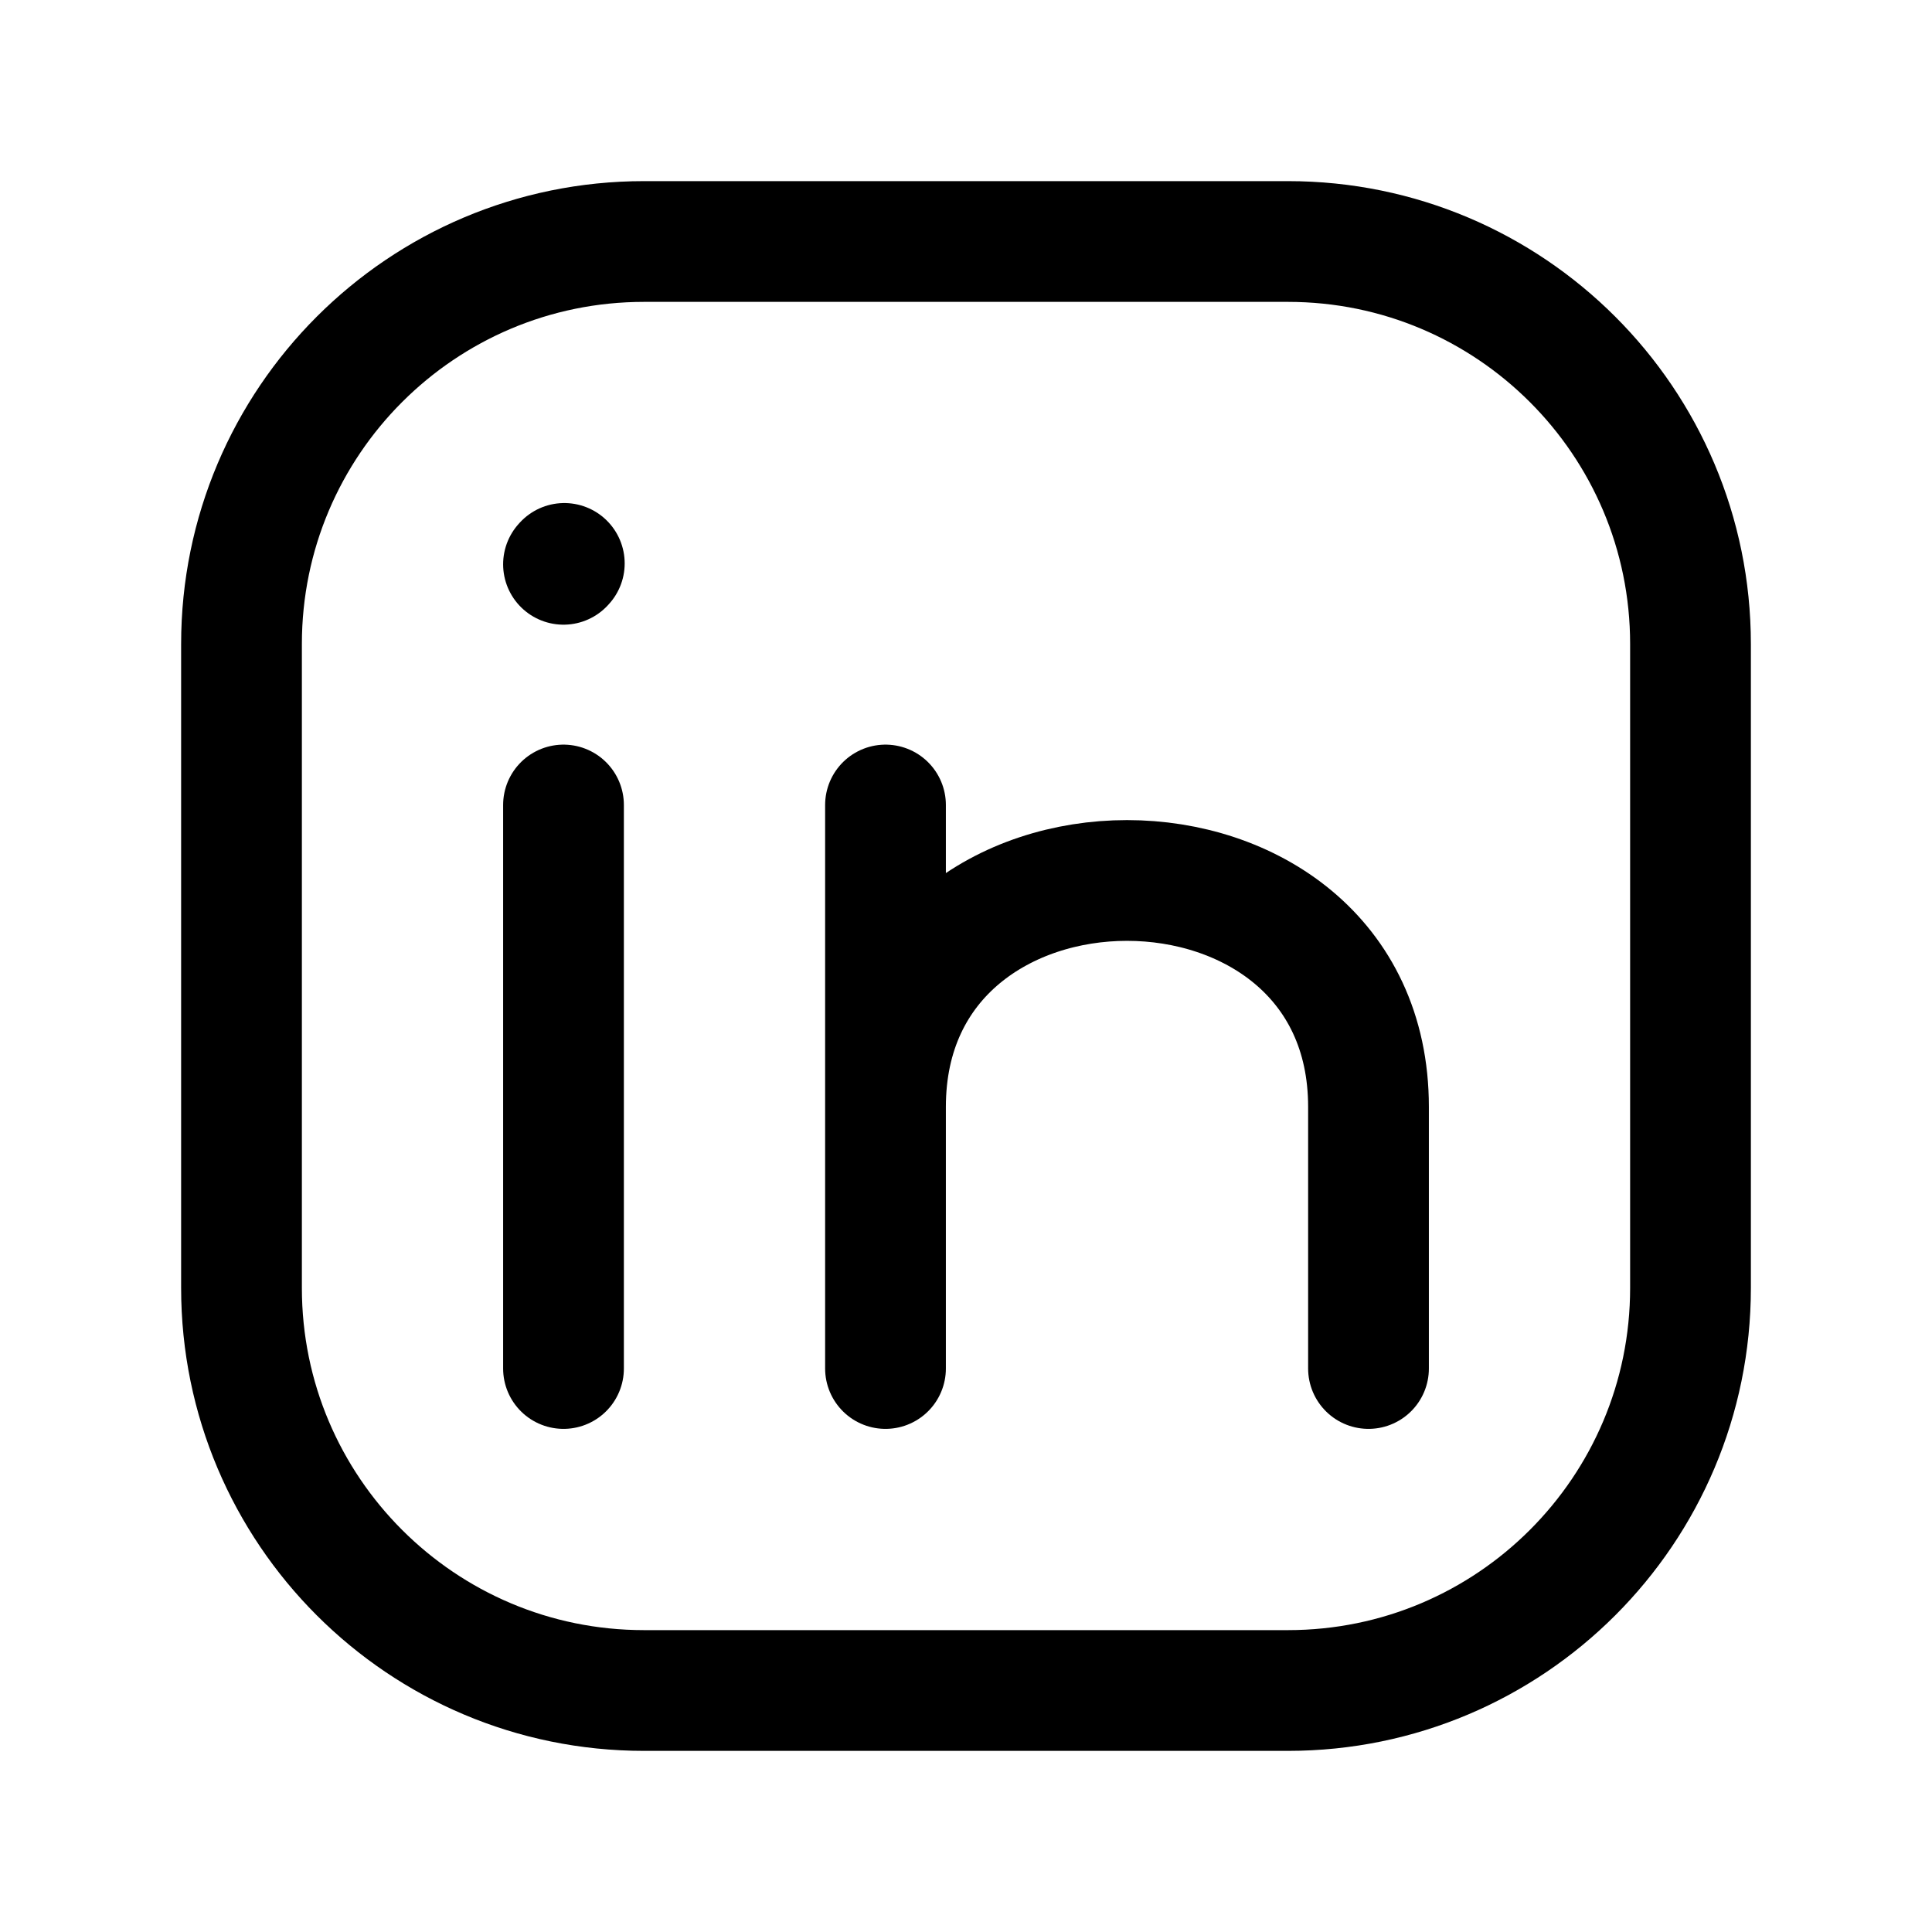
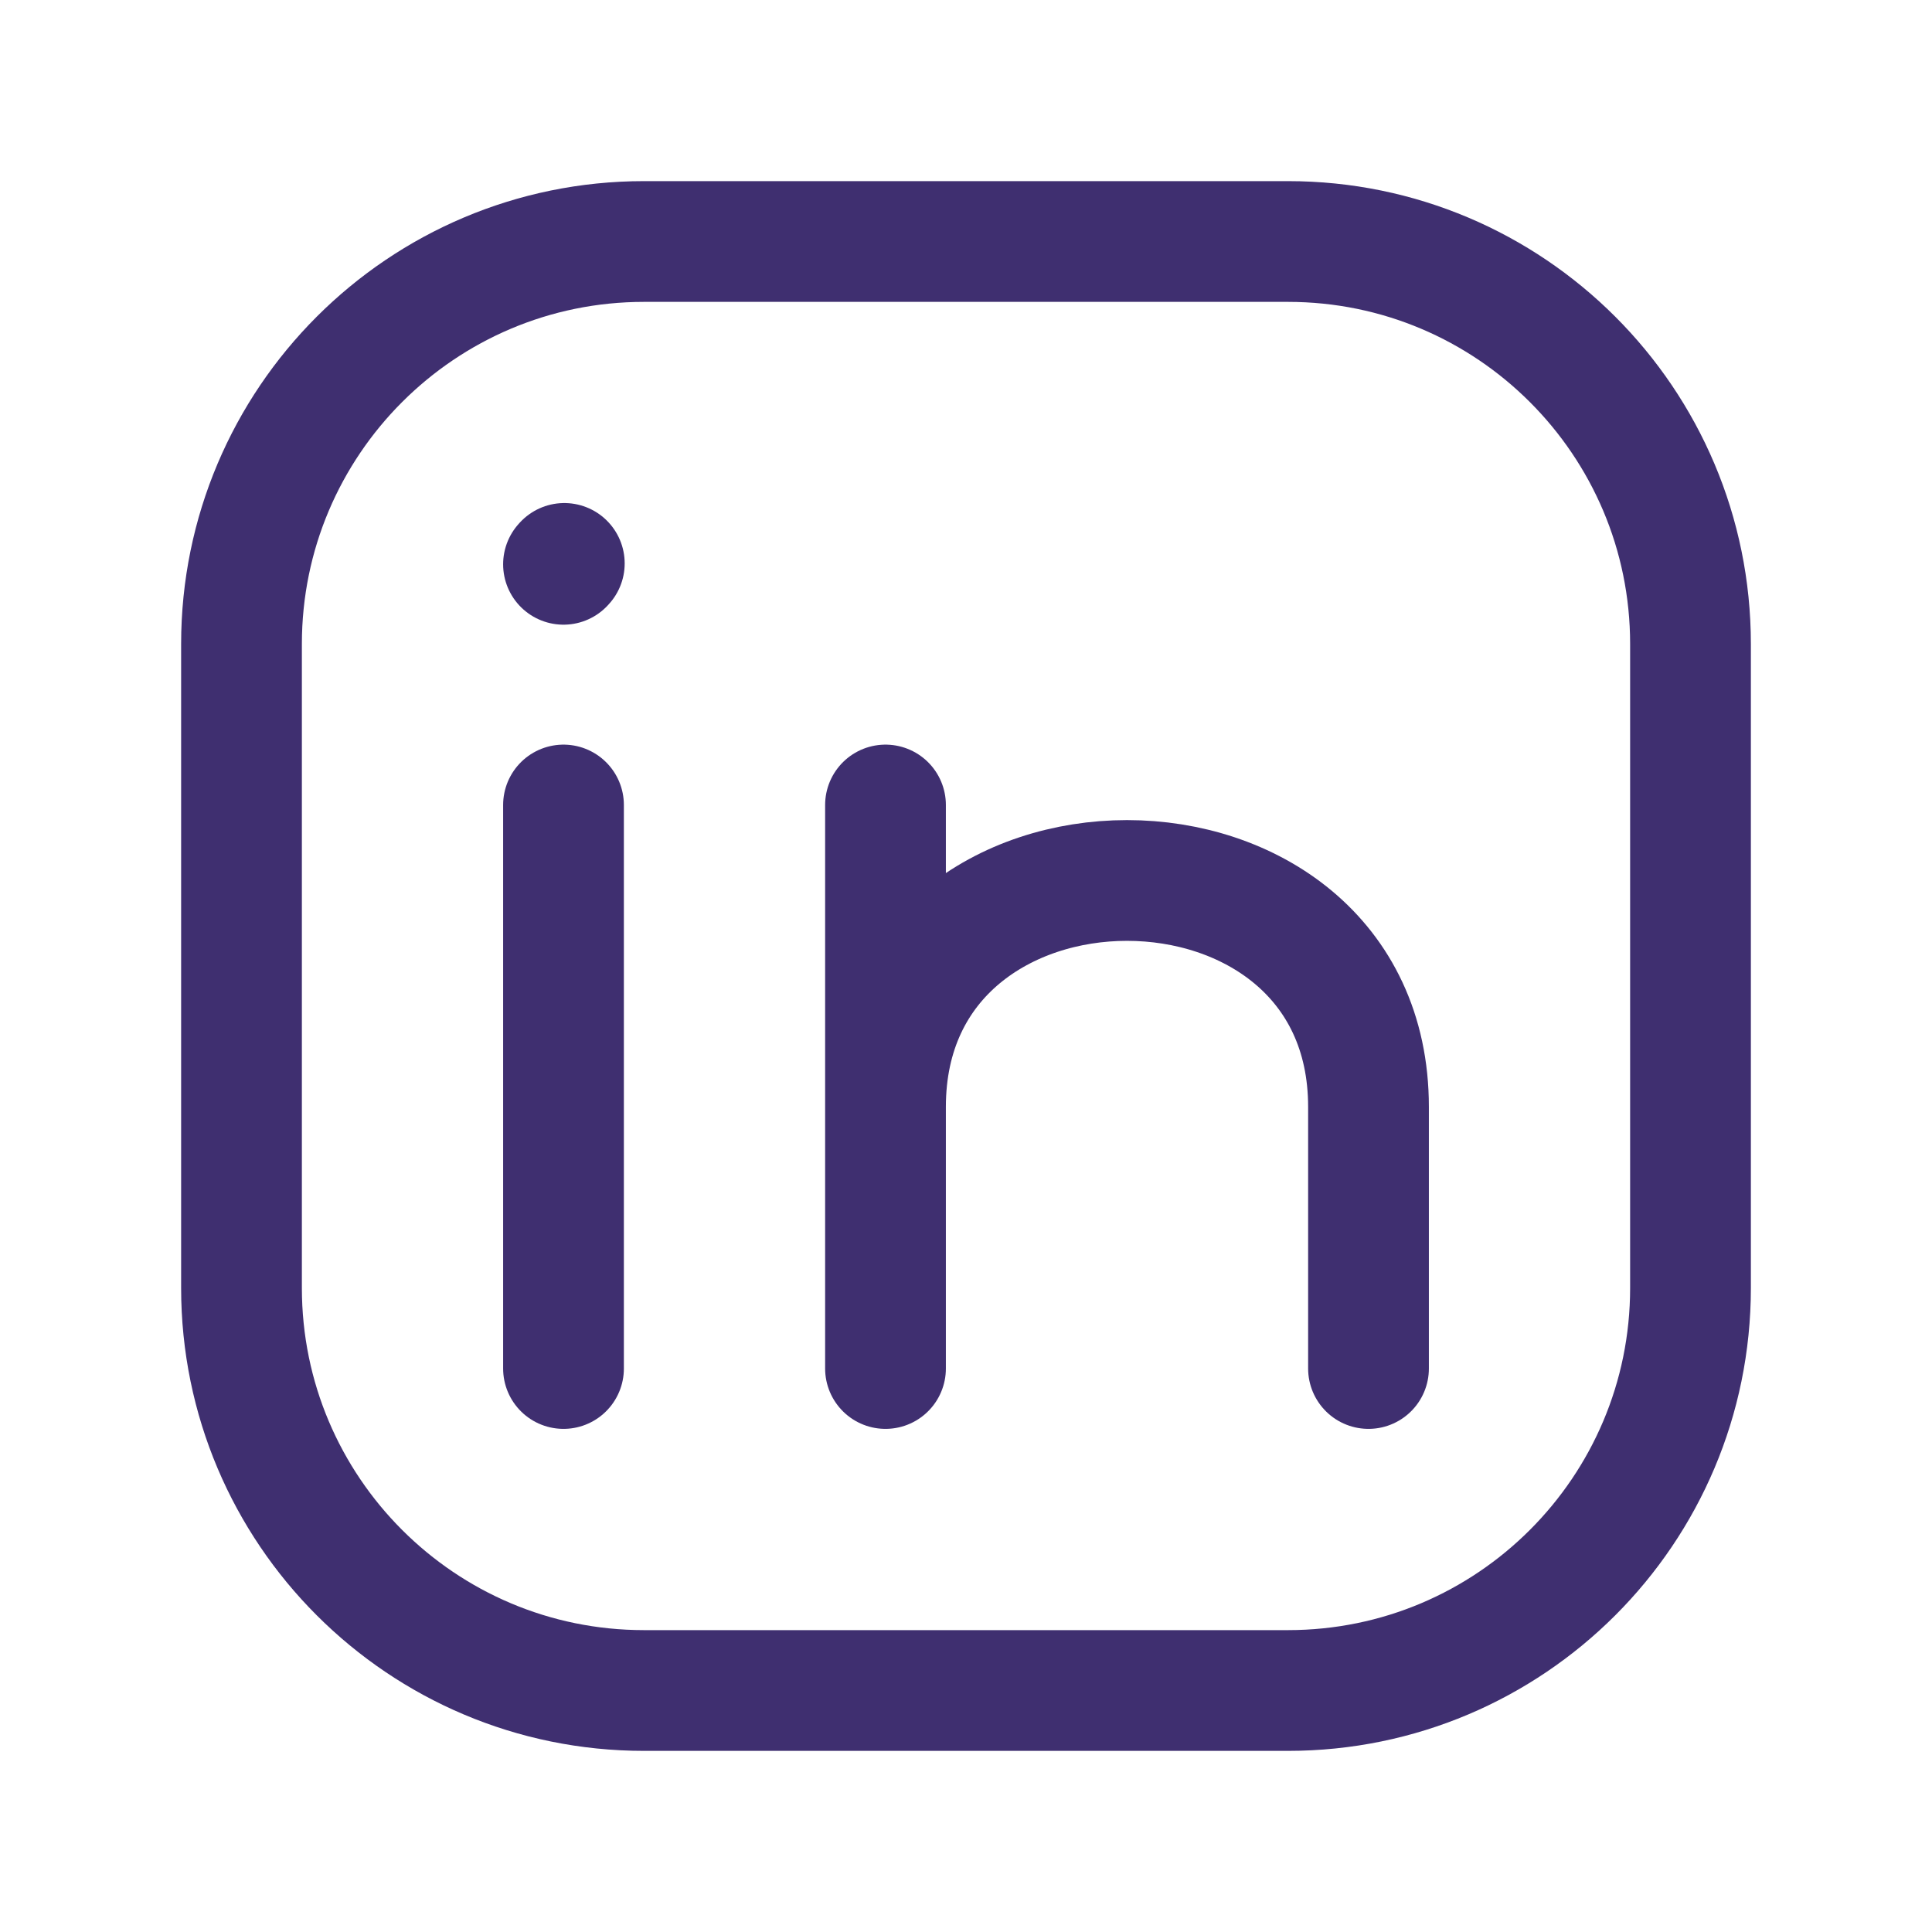
- <svg xmlns="http://www.w3.org/2000/svg" width="24px" height="24px" stroke-width="1.5" viewBox="0 0 24 24" fill="none" color="#000000">
-   <path d="M21 8V16C21 18.761 18.761 21 16 21H8C5.239 21 3 18.761 3 16V8C3 5.239 5.239 3 8 3H16C18.761 3 21 5.239 21 8Z" stroke="#000000" stroke-width="1.5" stroke-linecap="round" stroke-linejoin="round" />
-   <path d="M7 17V13.5V10" stroke="#000000" stroke-width="1.5" stroke-linecap="round" stroke-linejoin="round" />
-   <path d="M11 17V13.75M11 10V13.75M11 13.75C11 10 17 10 17 13.75V17" stroke="#000000" stroke-width="1.5" stroke-linecap="round" stroke-linejoin="round" />
-   <path d="M7 7.01L7.01 6.999" stroke="#000000" stroke-width="1.5" stroke-linecap="round" stroke-linejoin="round" />
+ <svg xmlns="http://www.w3.org/2000/svg" width="24px" height="24px" stroke-width="1.5" viewBox="0 0 24 24" fill="none" color="#3F2F70">
+   <path d="M21 8V16C21 18.761 18.761 21 16 21H8C5.239 21 3 18.761 3 16V8C3 5.239 5.239 3 8 3H16C18.761 3 21 5.239 21 8Z" stroke="#3F2F70" stroke-width="1.5" stroke-linecap="round" stroke-linejoin="round" />
+   <path d="M7 17V13.5V10" stroke="currentColor" stroke-width="1.5" stroke-linecap="round" stroke-linejoin="round" />
+   <path d="M11 17V13.75M11 10V13.75M11 13.75C11 10 17 10 17 13.75V17" stroke="#3F2F70" stroke-width="1.5" stroke-linecap="round" stroke-linejoin="round" />
+   <path d="M7 7.01L7.01 6.999" stroke="#3F2F70" stroke-width="1.5" stroke-linecap="round" stroke-linejoin="round" />
</svg>
